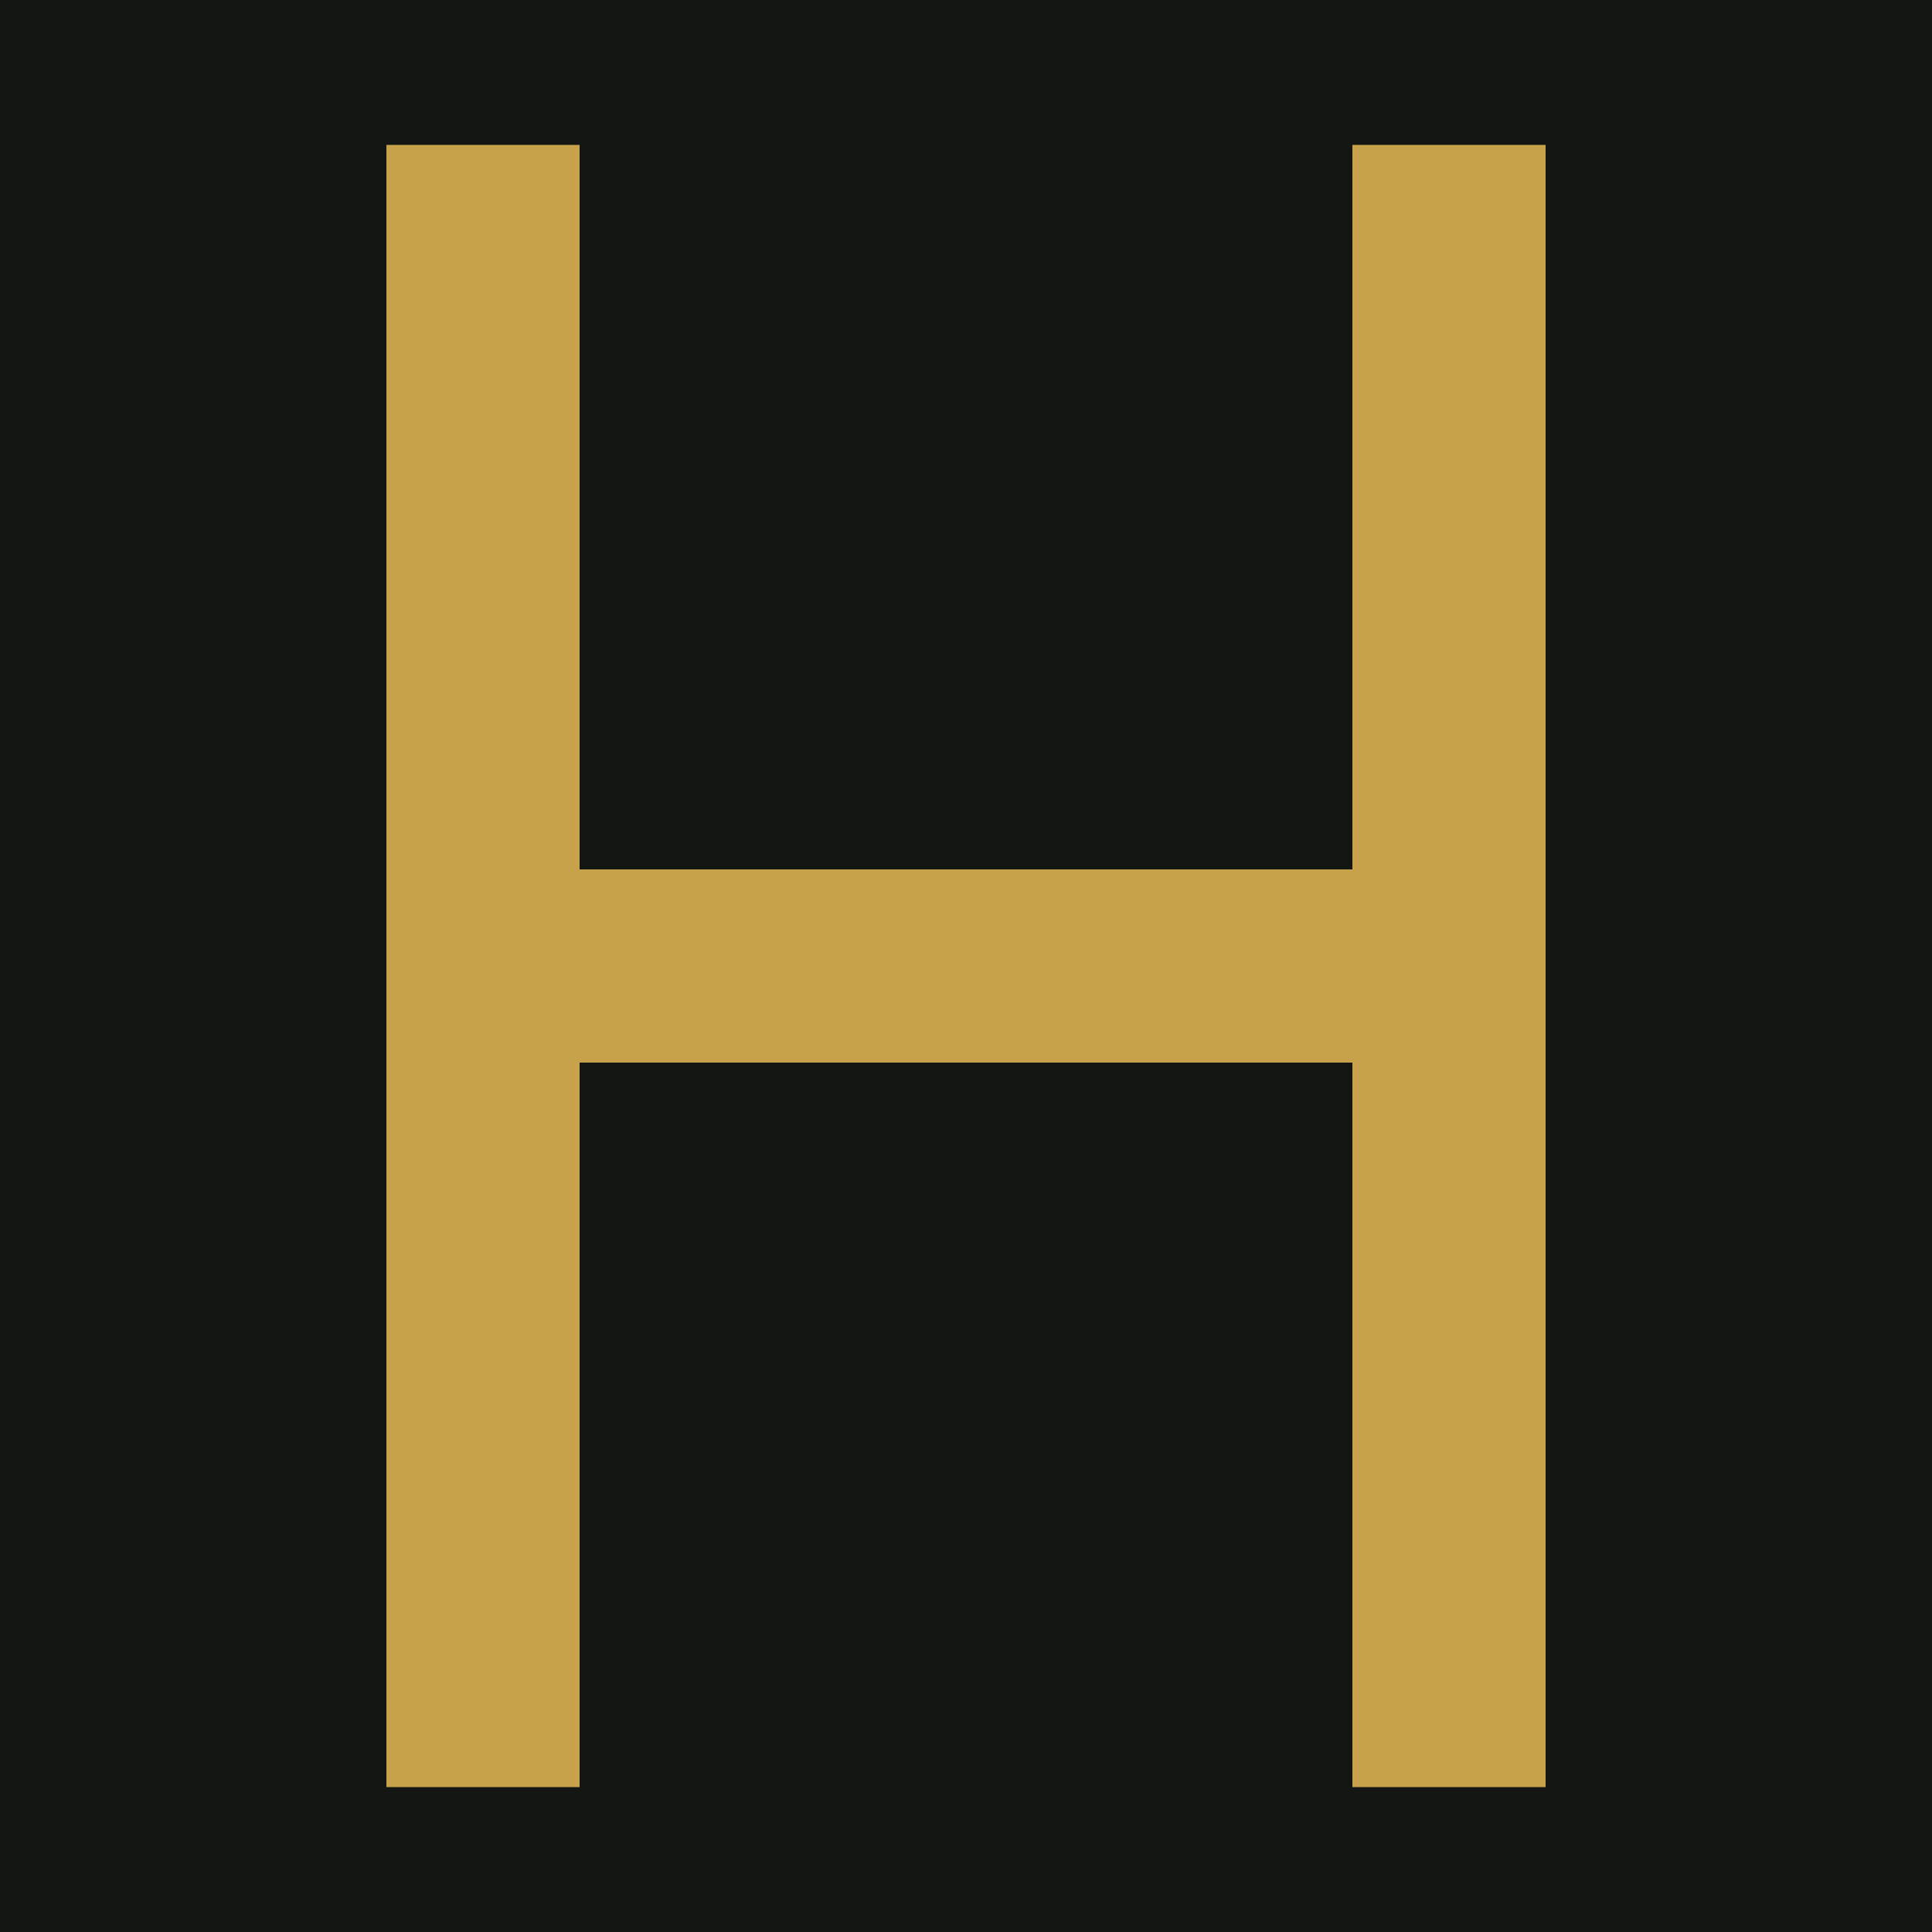
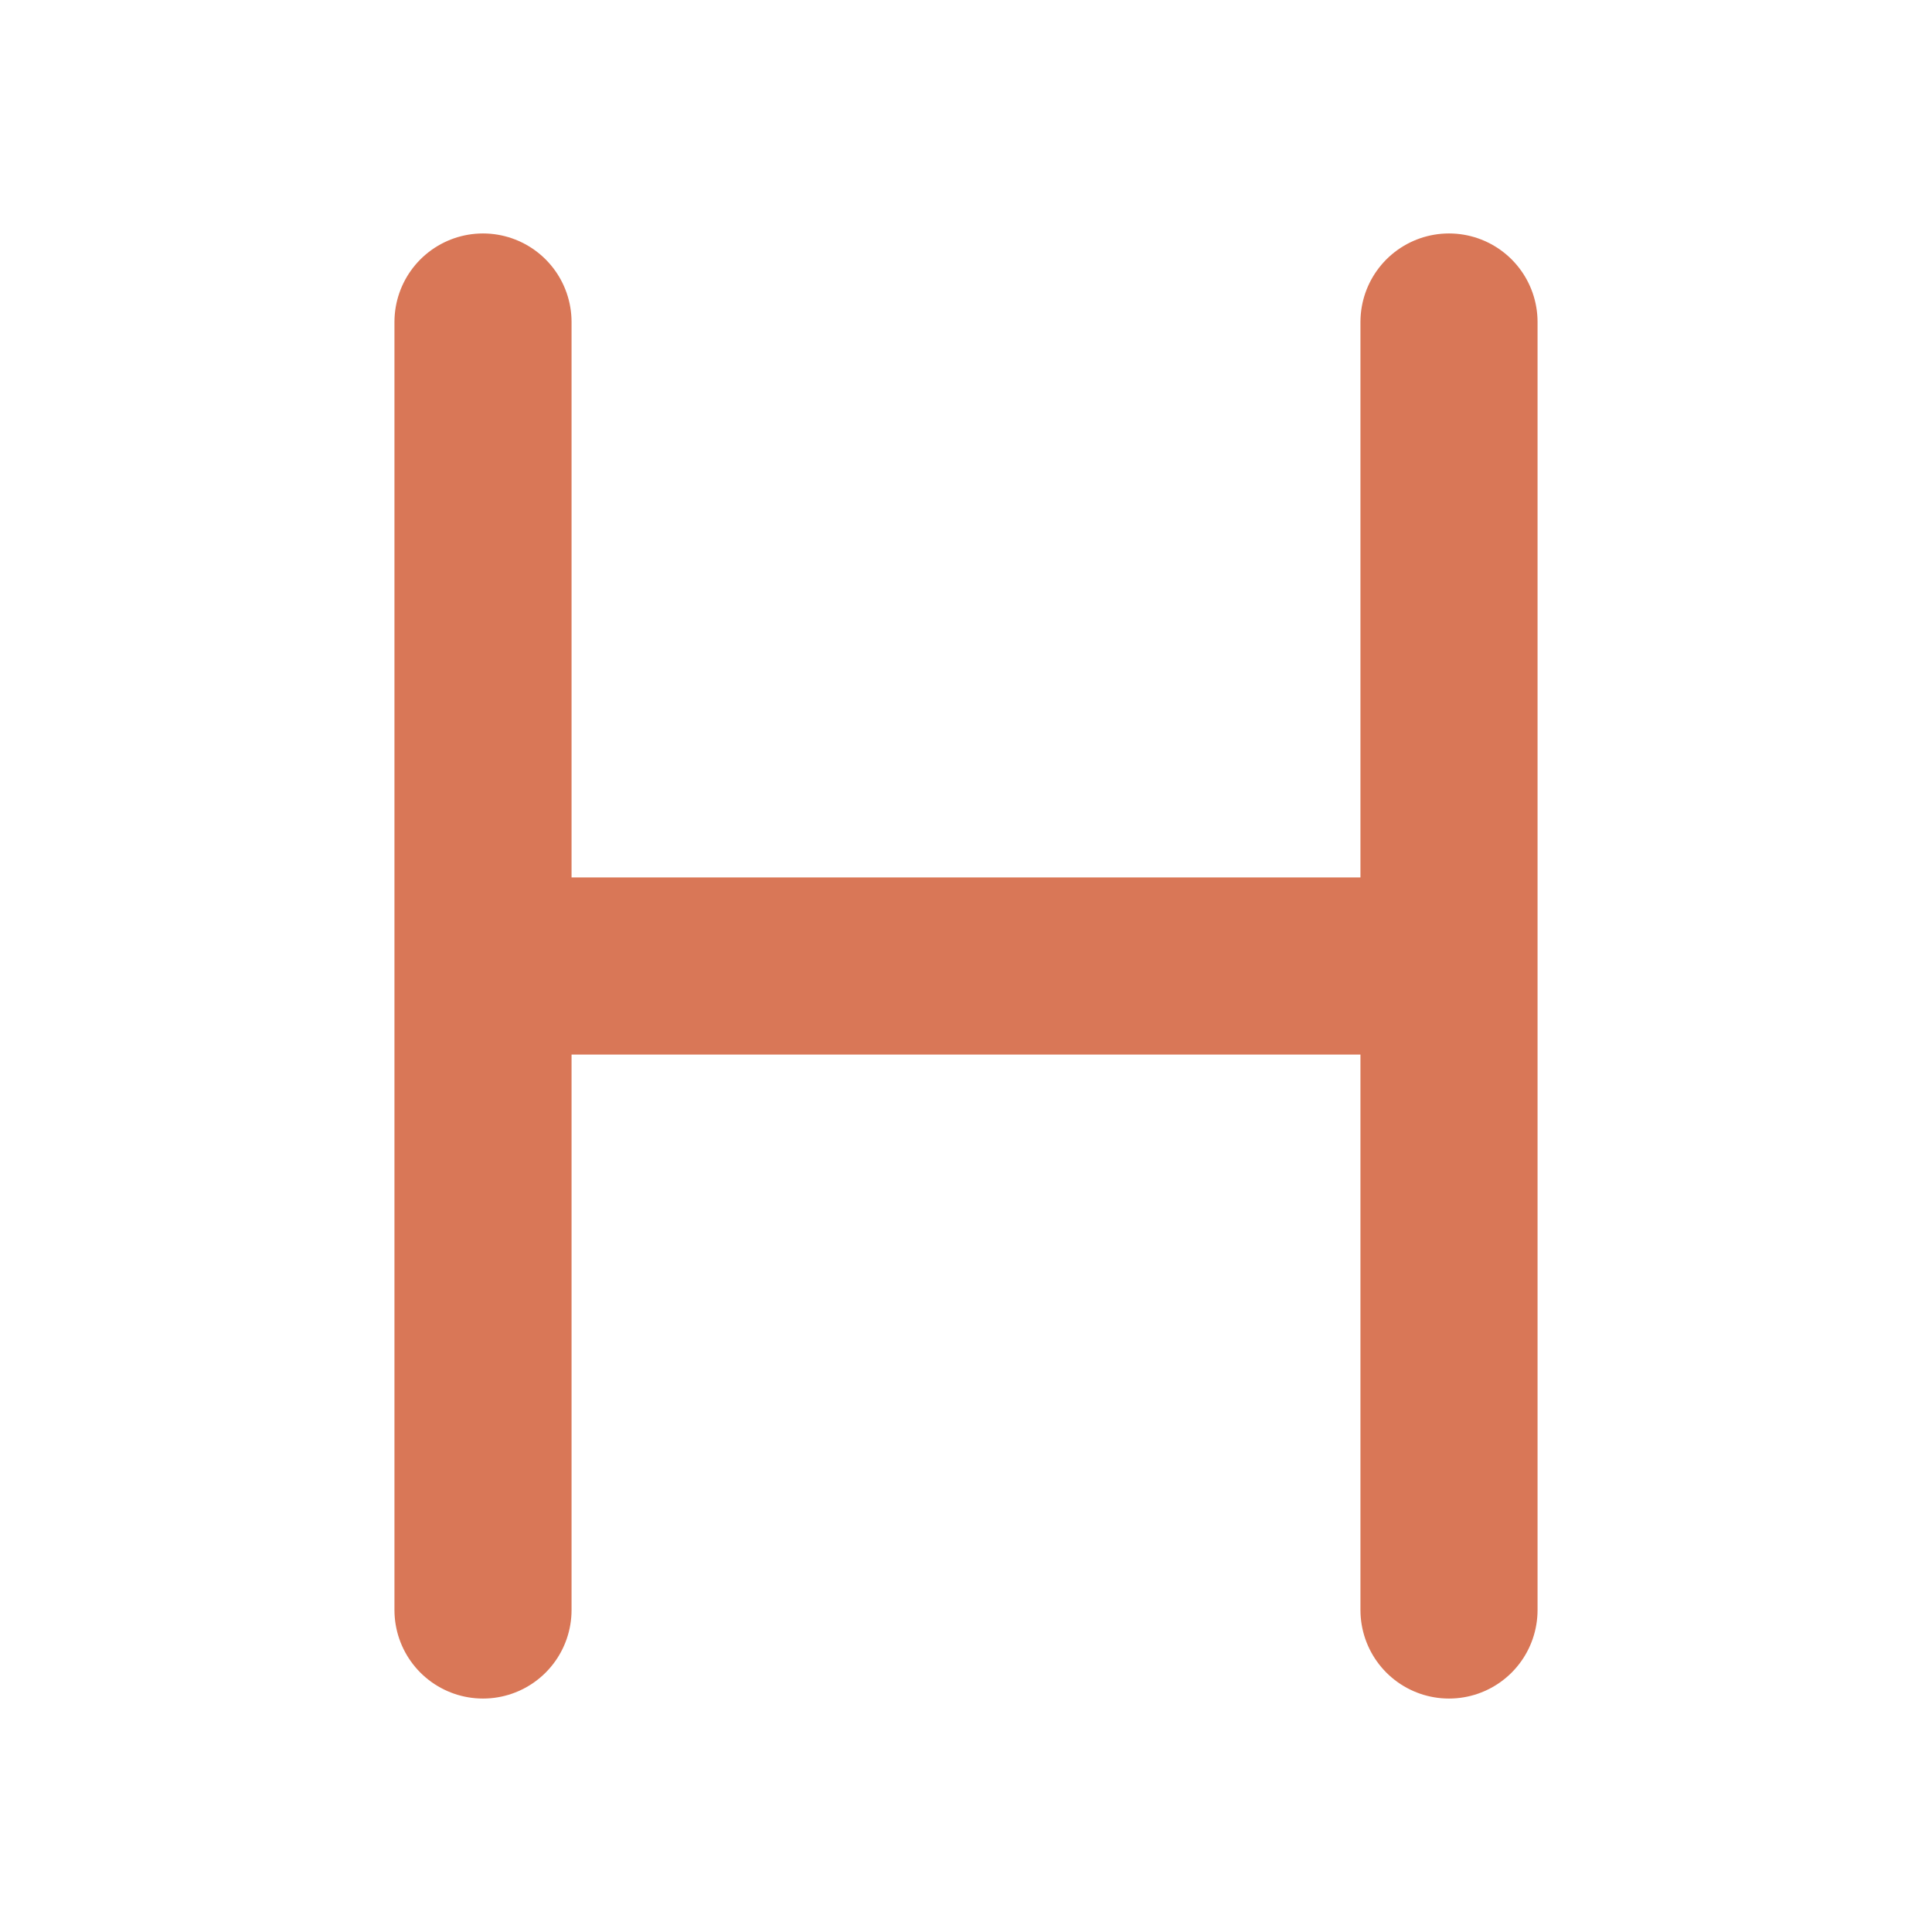
<svg xmlns="http://www.w3.org/2000/svg" viewBox="0 0 24 24">
-   <rect width="24" height="24" fill="#141614" />
-   <g fill="none" stroke="#c8a24a" stroke-width="2.4" stroke-linecap="square">
-     <path d="M6 3v18M18 3v18" />
-     <path d="M6 12h12" />
+   <g fill="none" stroke="#D97757" stroke-width="2.2" stroke-linecap="round" stroke-linejoin="round">
+     <path d="M6 4v16M18 4v16M6 12h12" />
  </g>
</svg>
